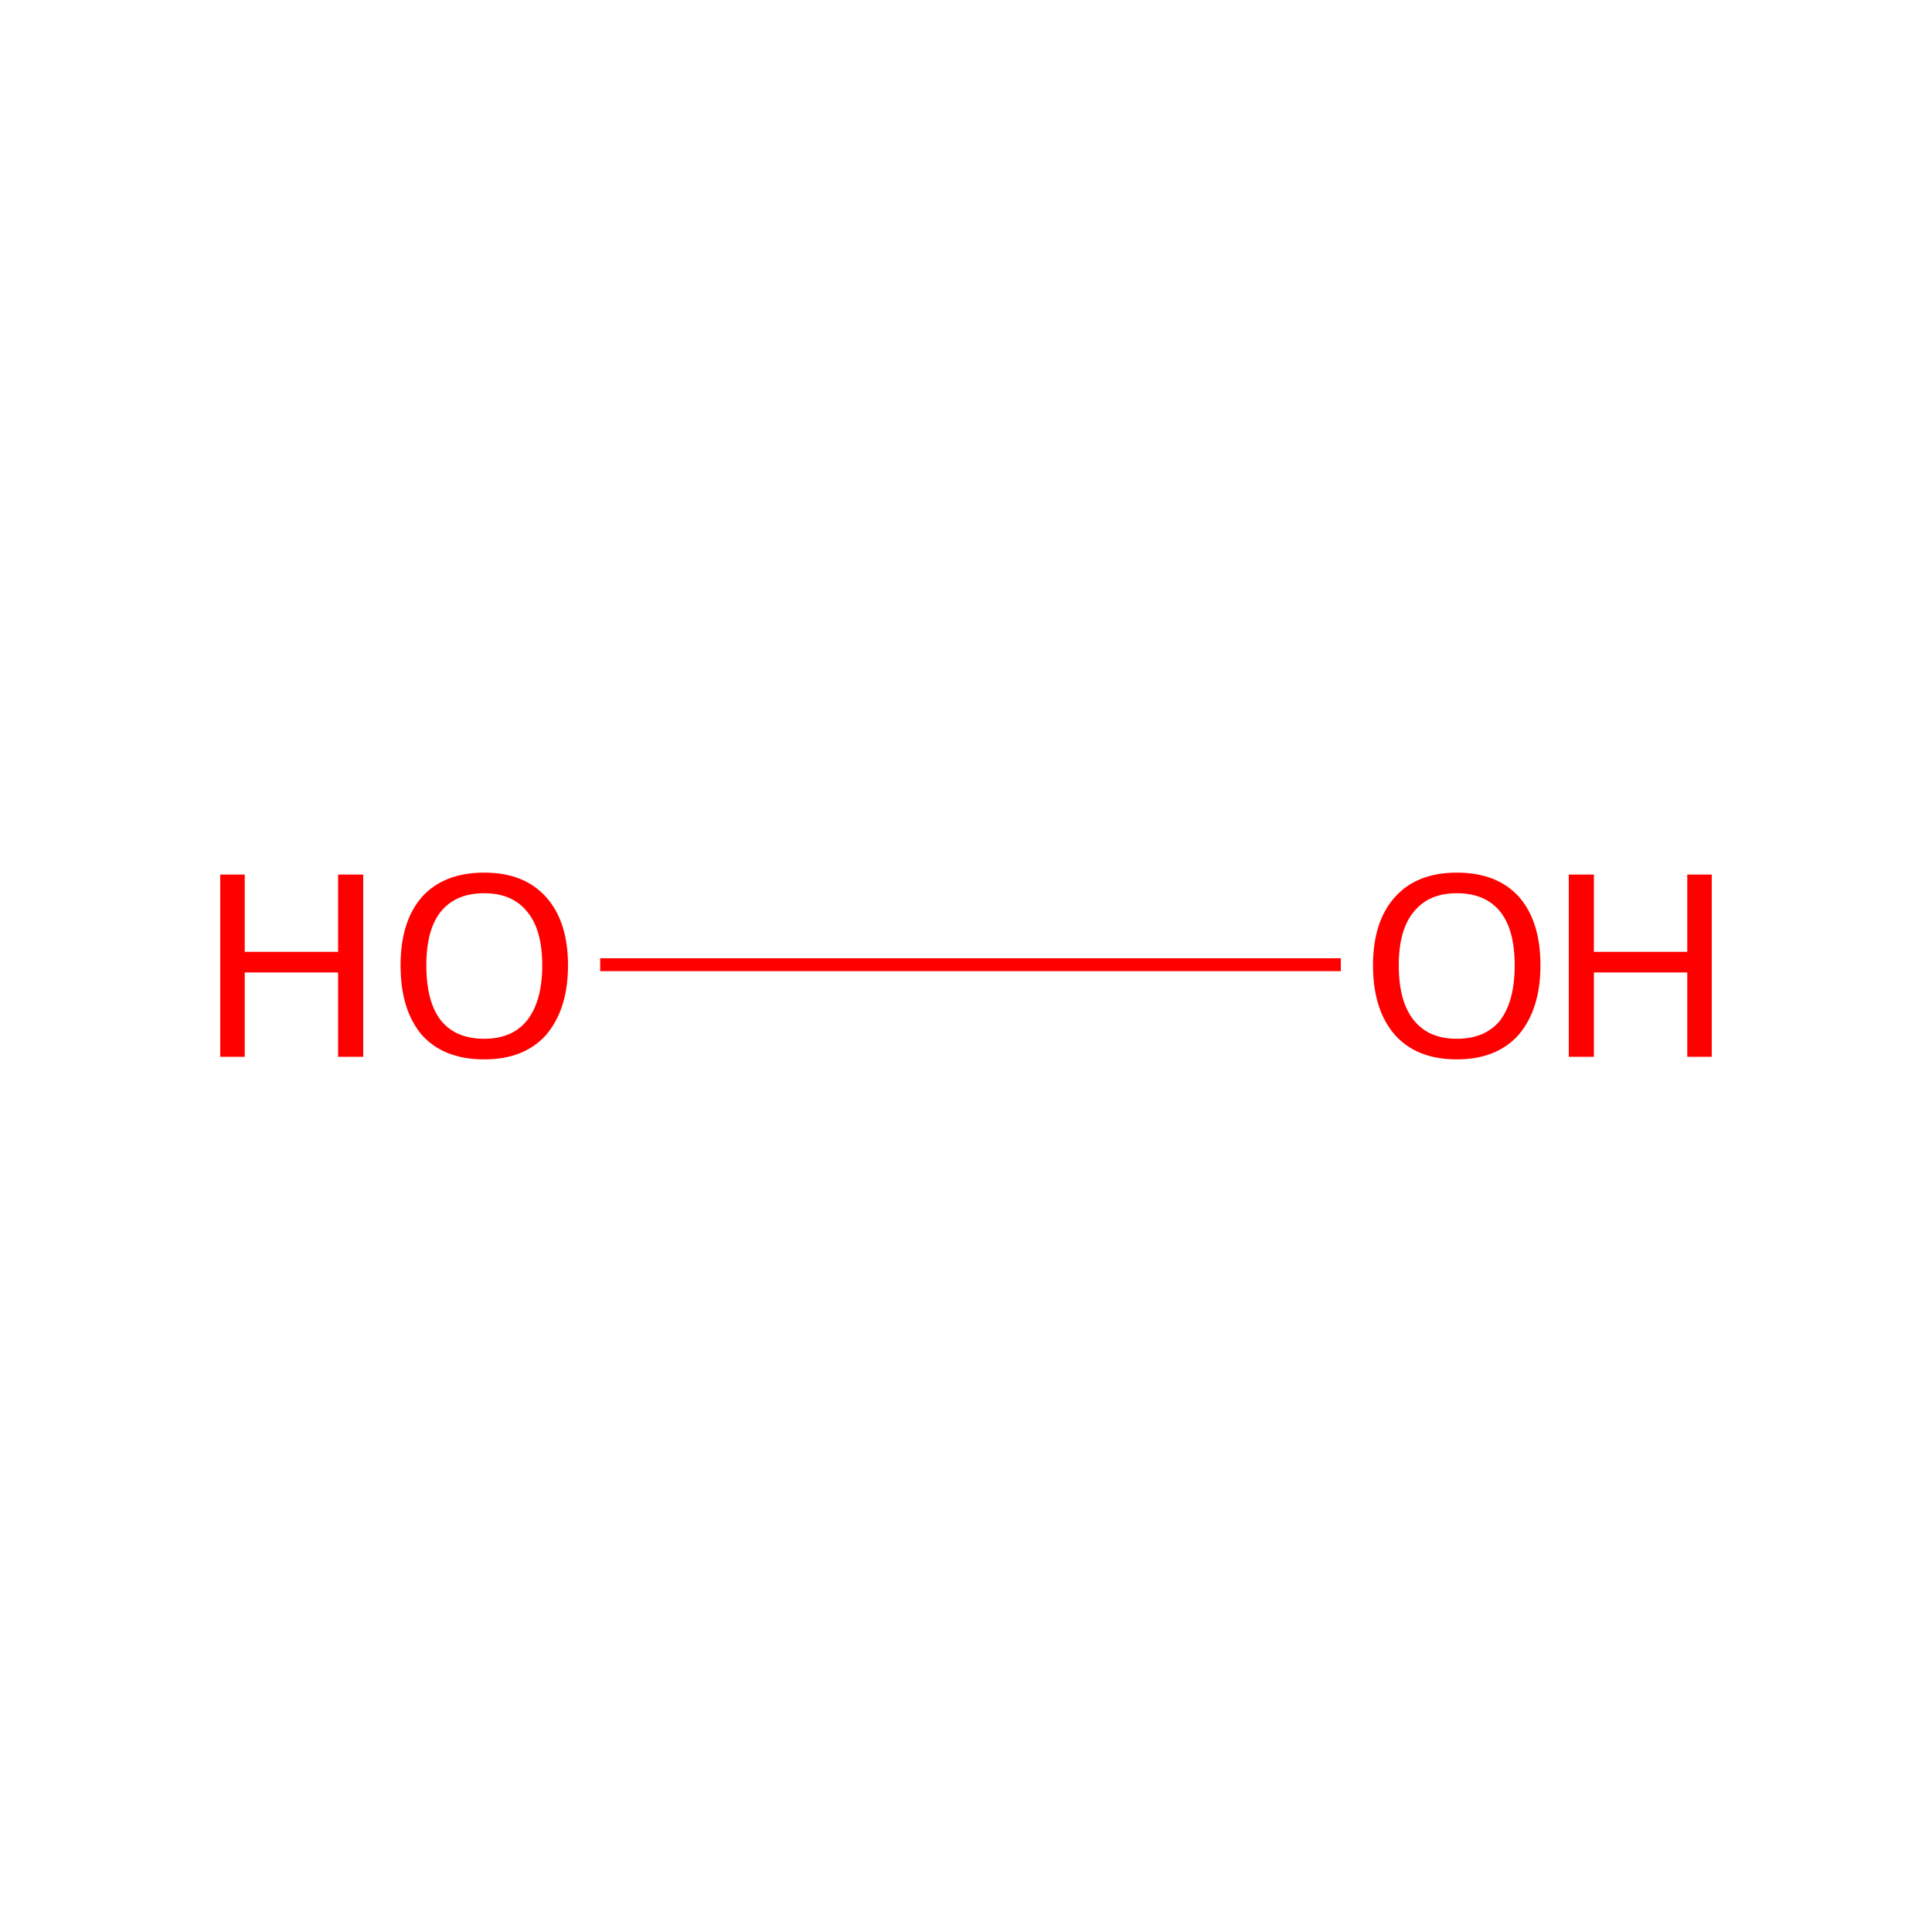
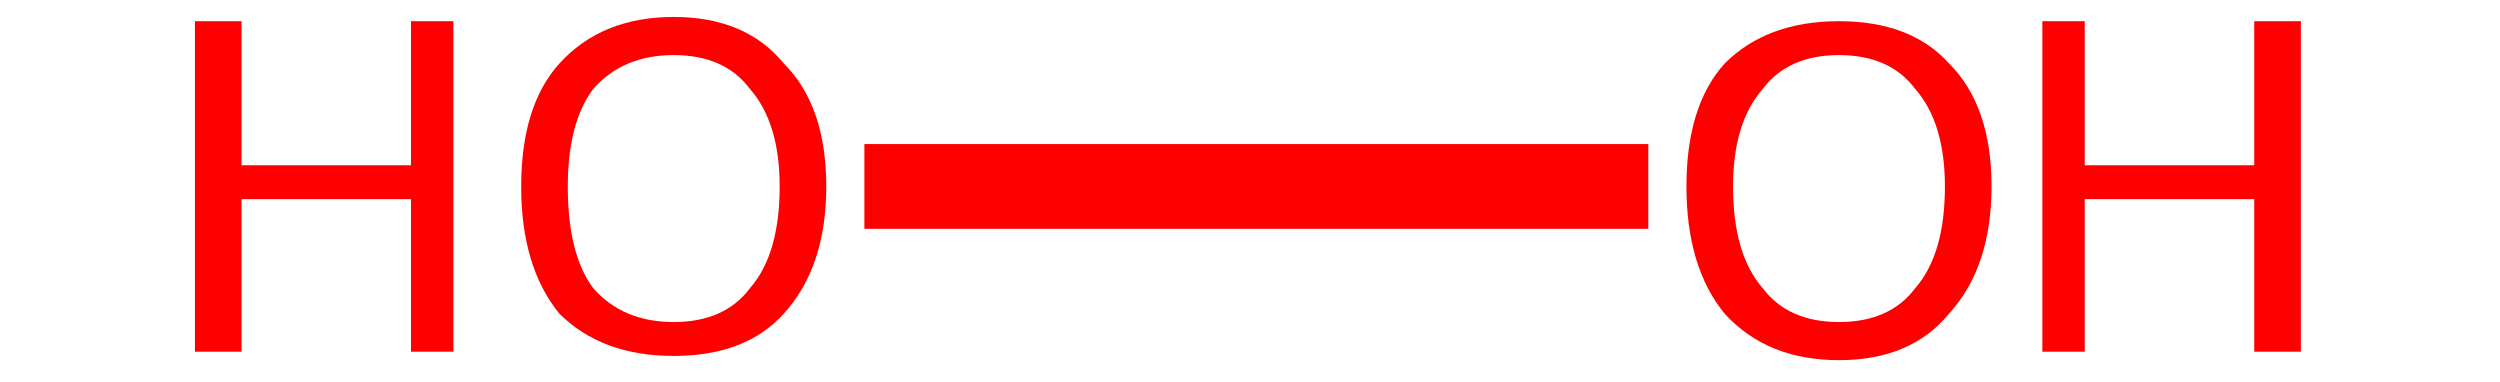
- <svg xmlns="http://www.w3.org/2000/svg" version="1.1" baseProfile="full" xml:space="preserve" width="300px" height="300px" viewBox="0 0 300 300">
-   <path class="bond-0 atom-0 atom-1" d="M 93.2,149.8 L 208.2,149.8" style="fill:none;fill-rule:evenodd;stroke:#FF0000;stroke-width:2.0px;stroke-linecap:butt;stroke-linejoin:miter;stroke-opacity:1" />
-   <path class="atom-0" d="M 34.2 135.8 L 38.0 135.8 L 38.0 147.8 L 52.5 147.8 L 52.5 135.8 L 56.4 135.8 L 56.4 164.1 L 52.5 164.1 L 52.5 151.0 L 38.0 151.0 L 38.0 164.1 L 34.2 164.1 L 34.2 135.8 " fill="#FF0000" />
-   <path class="atom-0" d="M 62.2 149.9 Q 62.2 143.1, 65.5 139.3 Q 68.9 135.5, 75.2 135.5 Q 81.4 135.5, 84.8 139.3 Q 88.2 143.1, 88.2 149.9 Q 88.2 156.7, 84.8 160.7 Q 81.4 164.5, 75.2 164.5 Q 68.9 164.5, 65.5 160.7 Q 62.2 156.8, 62.2 149.9 M 75.2 161.3 Q 79.5 161.3, 81.8 158.5 Q 84.2 155.5, 84.2 149.9 Q 84.2 144.3, 81.8 141.5 Q 79.5 138.7, 75.2 138.7 Q 70.8 138.7, 68.5 141.5 Q 66.2 144.3, 66.2 149.9 Q 66.2 155.6, 68.5 158.5 Q 70.8 161.3, 75.2 161.3 " fill="#FF0000" />
-   <path class="atom-1" d="M 213.2 149.9 Q 213.2 143.1, 216.6 139.3 Q 220.0 135.5, 226.2 135.5 Q 232.5 135.5, 235.9 139.3 Q 239.2 143.1, 239.2 149.9 Q 239.2 156.7, 235.8 160.7 Q 232.4 164.5, 226.2 164.5 Q 220.0 164.5, 216.6 160.7 Q 213.2 156.8, 213.2 149.9 M 226.2 161.3 Q 230.6 161.3, 232.9 158.5 Q 235.2 155.5, 235.2 149.9 Q 235.2 144.3, 232.9 141.5 Q 230.6 138.7, 226.2 138.7 Q 221.9 138.7, 219.6 141.5 Q 217.2 144.3, 217.2 149.9 Q 217.2 155.6, 219.6 158.5 Q 221.9 161.3, 226.2 161.3 " fill="#FF0000" />
-   <path class="atom-1" d="M 243.6 135.8 L 247.5 135.8 L 247.5 147.8 L 262.0 147.8 L 262.0 135.8 L 265.8 135.8 L 265.8 164.1 L 262.0 164.1 L 262.0 151.0 L 247.5 151.0 L 247.5 164.1 L 243.6 164.1 L 243.6 135.8 " fill="#FF0000" />
+ <svg xmlns="http://www.w3.org/2000/svg" version="1.1" baseProfile="full" xml:space="preserve" width="59px" height="9px" viewBox="0 0 59 9">
+   <path class="bond-0 atom-0 atom-1" d="M 20.4,4.4 L 38.9,4.4" style="fill:none;fill-rule:evenodd;stroke:#FF0000;stroke-width:2.0px;stroke-linecap:butt;stroke-linejoin:miter;stroke-opacity:1" />
+   <path class="atom-0" d="M 4.6 0.5 L 5.7 0.5 L 5.7 3.9 L 9.7 3.9 L 9.7 0.5 L 10.7 0.5 L 10.7 8.3 L 9.7 8.3 L 9.7 4.7 L 5.7 4.7 L 5.7 8.3 L 4.6 8.3 L 4.6 0.5 " fill="#FF0000" />
+   <path class="atom-0" d="M 12.3 4.4 Q 12.3 2.5, 13.2 1.5 Q 14.2 0.4, 15.9 0.4 Q 17.6 0.4, 18.5 1.5 Q 19.5 2.5, 19.5 4.4 Q 19.5 6.3, 18.5 7.4 Q 17.6 8.4, 15.9 8.4 Q 14.2 8.4, 13.2 7.4 Q 12.3 6.3, 12.3 4.4 M 15.9 7.6 Q 17.1 7.6, 17.7 6.8 Q 18.4 6.0, 18.4 4.4 Q 18.4 2.9, 17.7 2.1 Q 17.1 1.3, 15.9 1.3 Q 14.7 1.3, 14.0 2.1 Q 13.4 2.9, 13.4 4.4 Q 13.4 6.0, 14.0 6.8 Q 14.7 7.6, 15.9 7.6 " fill="#FF0000" />
+   <path class="atom-1" d="M 39.8 4.4 Q 39.8 2.5, 40.7 1.5 Q 41.7 0.5, 43.4 0.5 Q 45.1 0.5, 46.0 1.5 Q 47.0 2.5, 47.0 4.4 Q 47.0 6.3, 46.0 7.4 Q 45.1 8.5, 43.4 8.5 Q 41.7 8.5, 40.7 7.4 Q 39.8 6.3, 39.8 4.4 M 43.4 7.6 Q 44.6 7.6, 45.2 6.8 Q 45.9 6.0, 45.9 4.4 Q 45.9 2.9, 45.2 2.1 Q 44.6 1.3, 43.4 1.3 Q 42.2 1.3, 41.6 2.1 Q 40.9 2.9, 40.9 4.4 Q 40.9 6.0, 41.6 6.8 Q 42.2 7.6, 43.4 7.6 " fill="#FF0000" />
+   <path class="atom-1" d="M 48.2 0.5 L 49.2 0.5 L 49.2 3.9 L 53.2 3.9 L 53.2 0.5 L 54.3 0.5 L 54.3 8.3 L 53.2 8.3 L 53.2 4.7 L 49.2 4.7 L 49.2 8.3 L 48.2 8.3 L 48.2 0.5 " fill="#FF0000" />
</svg>
